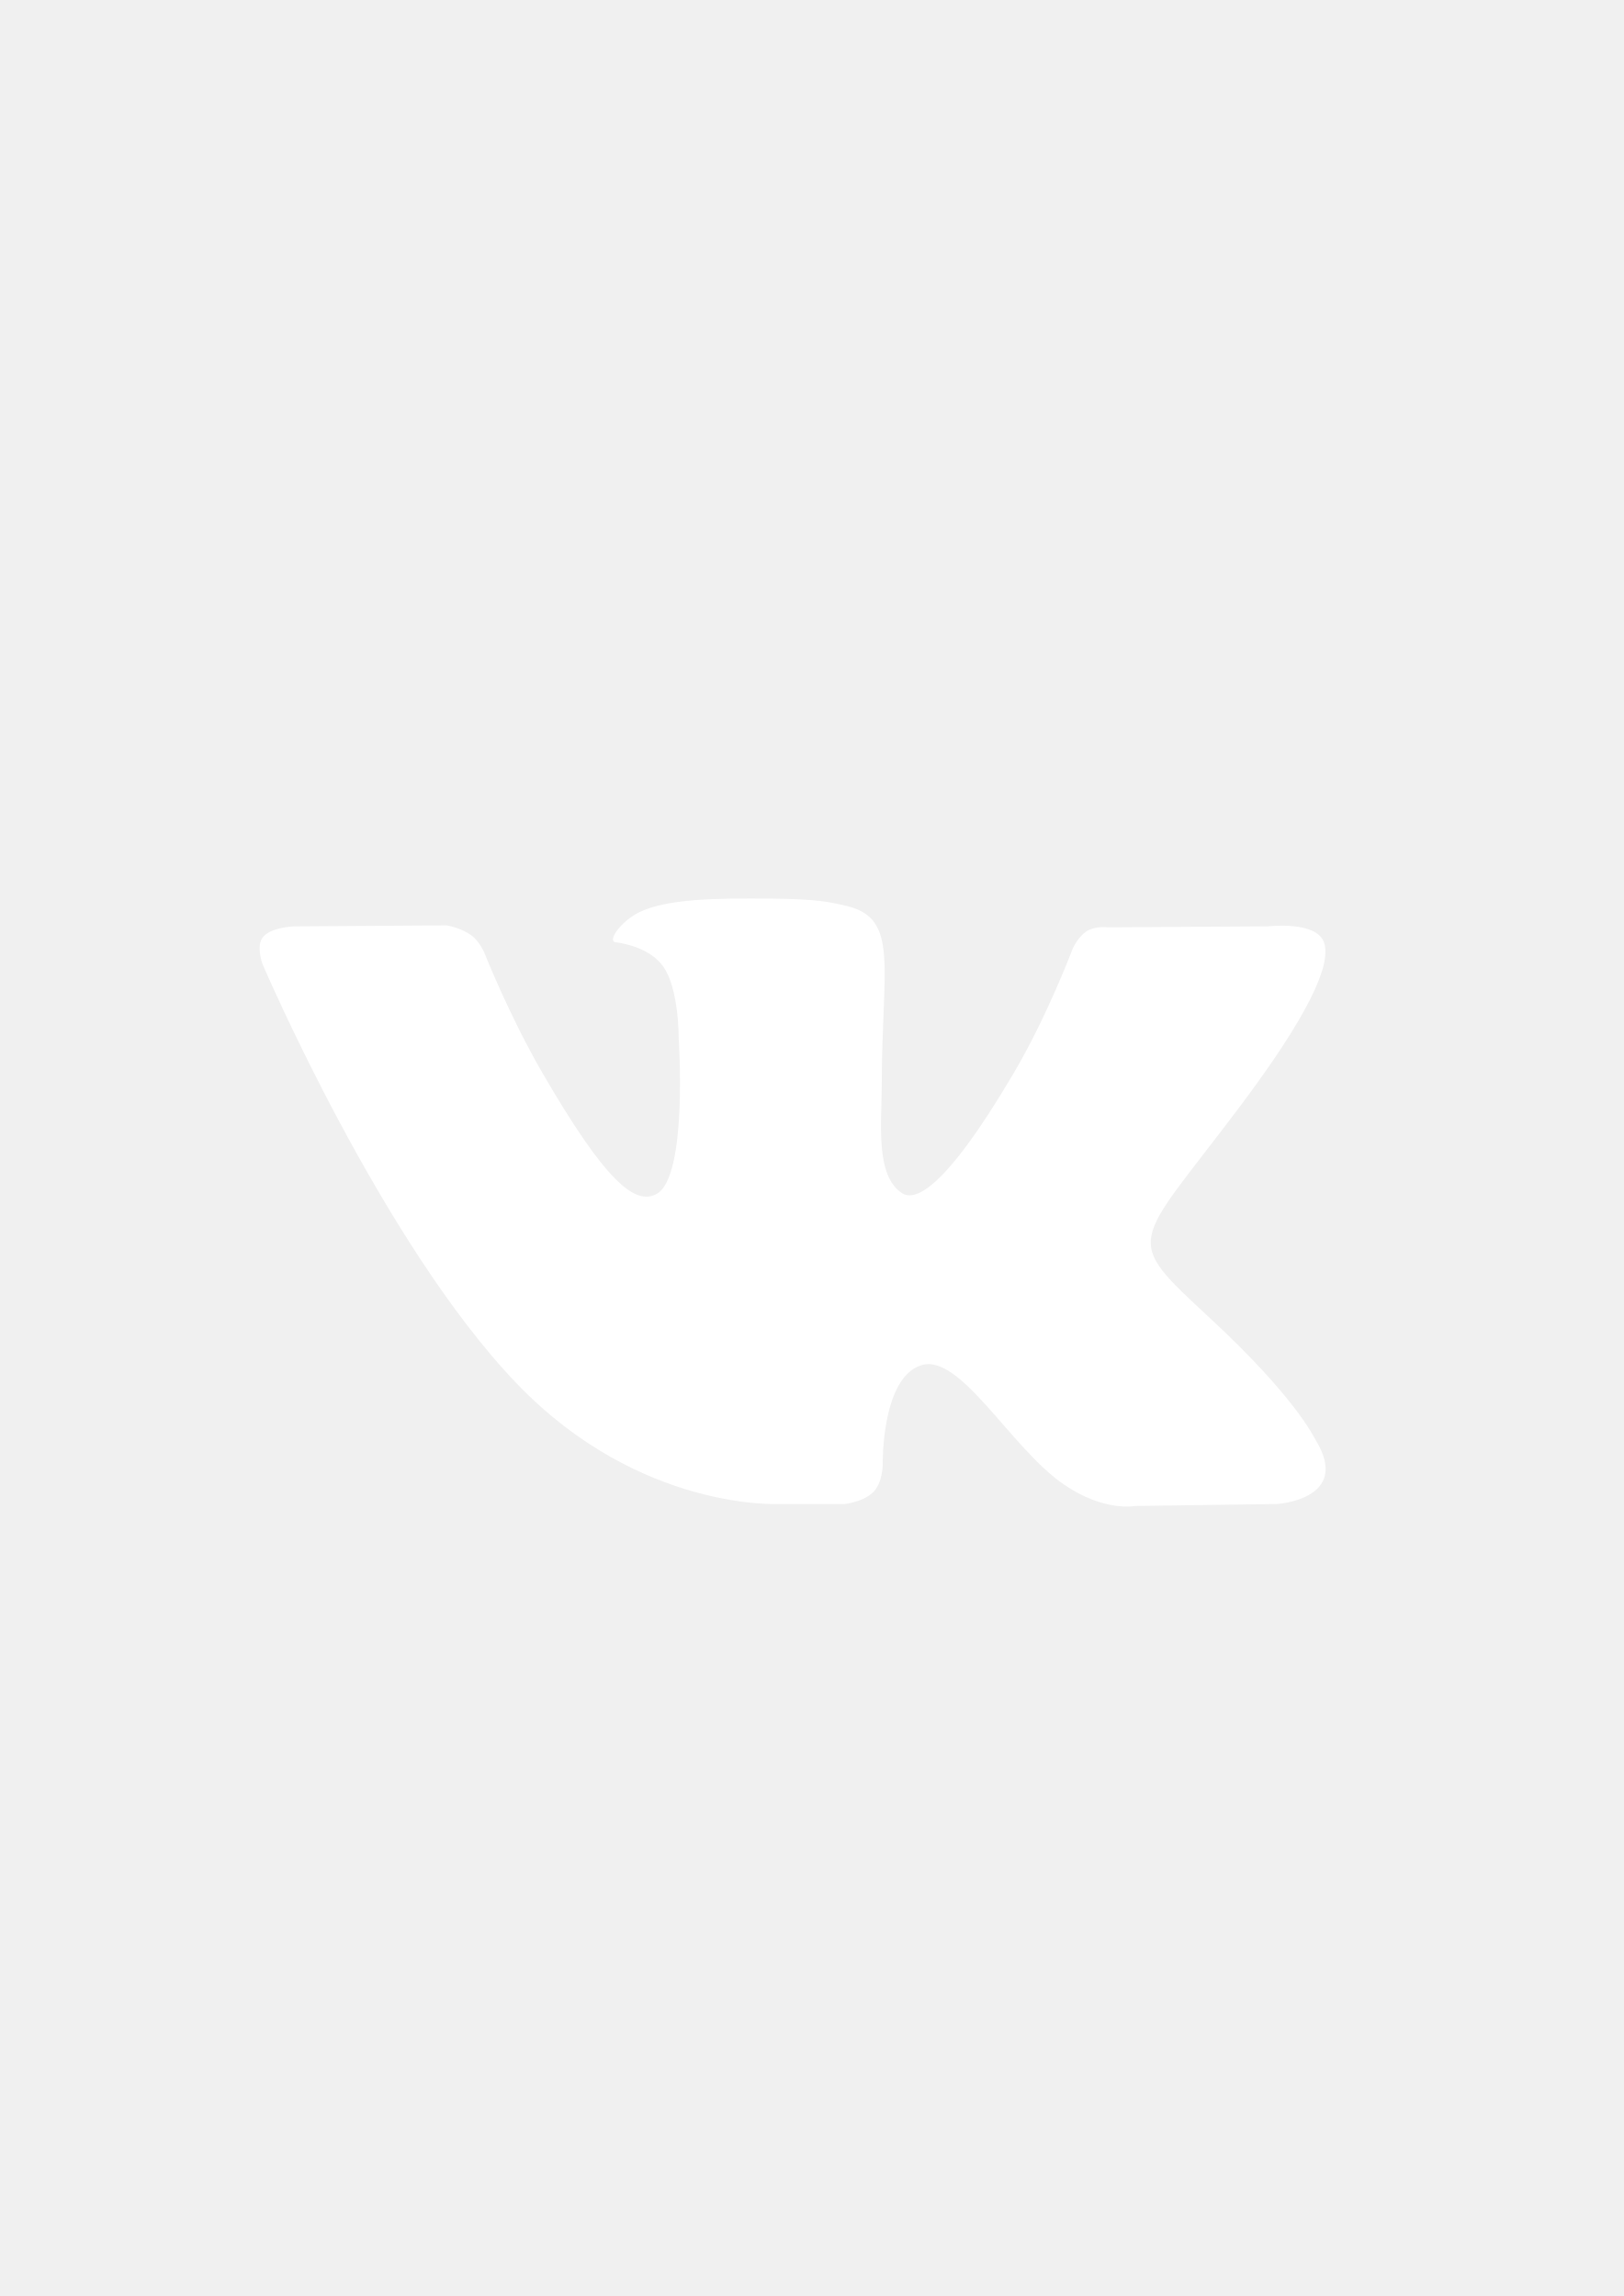
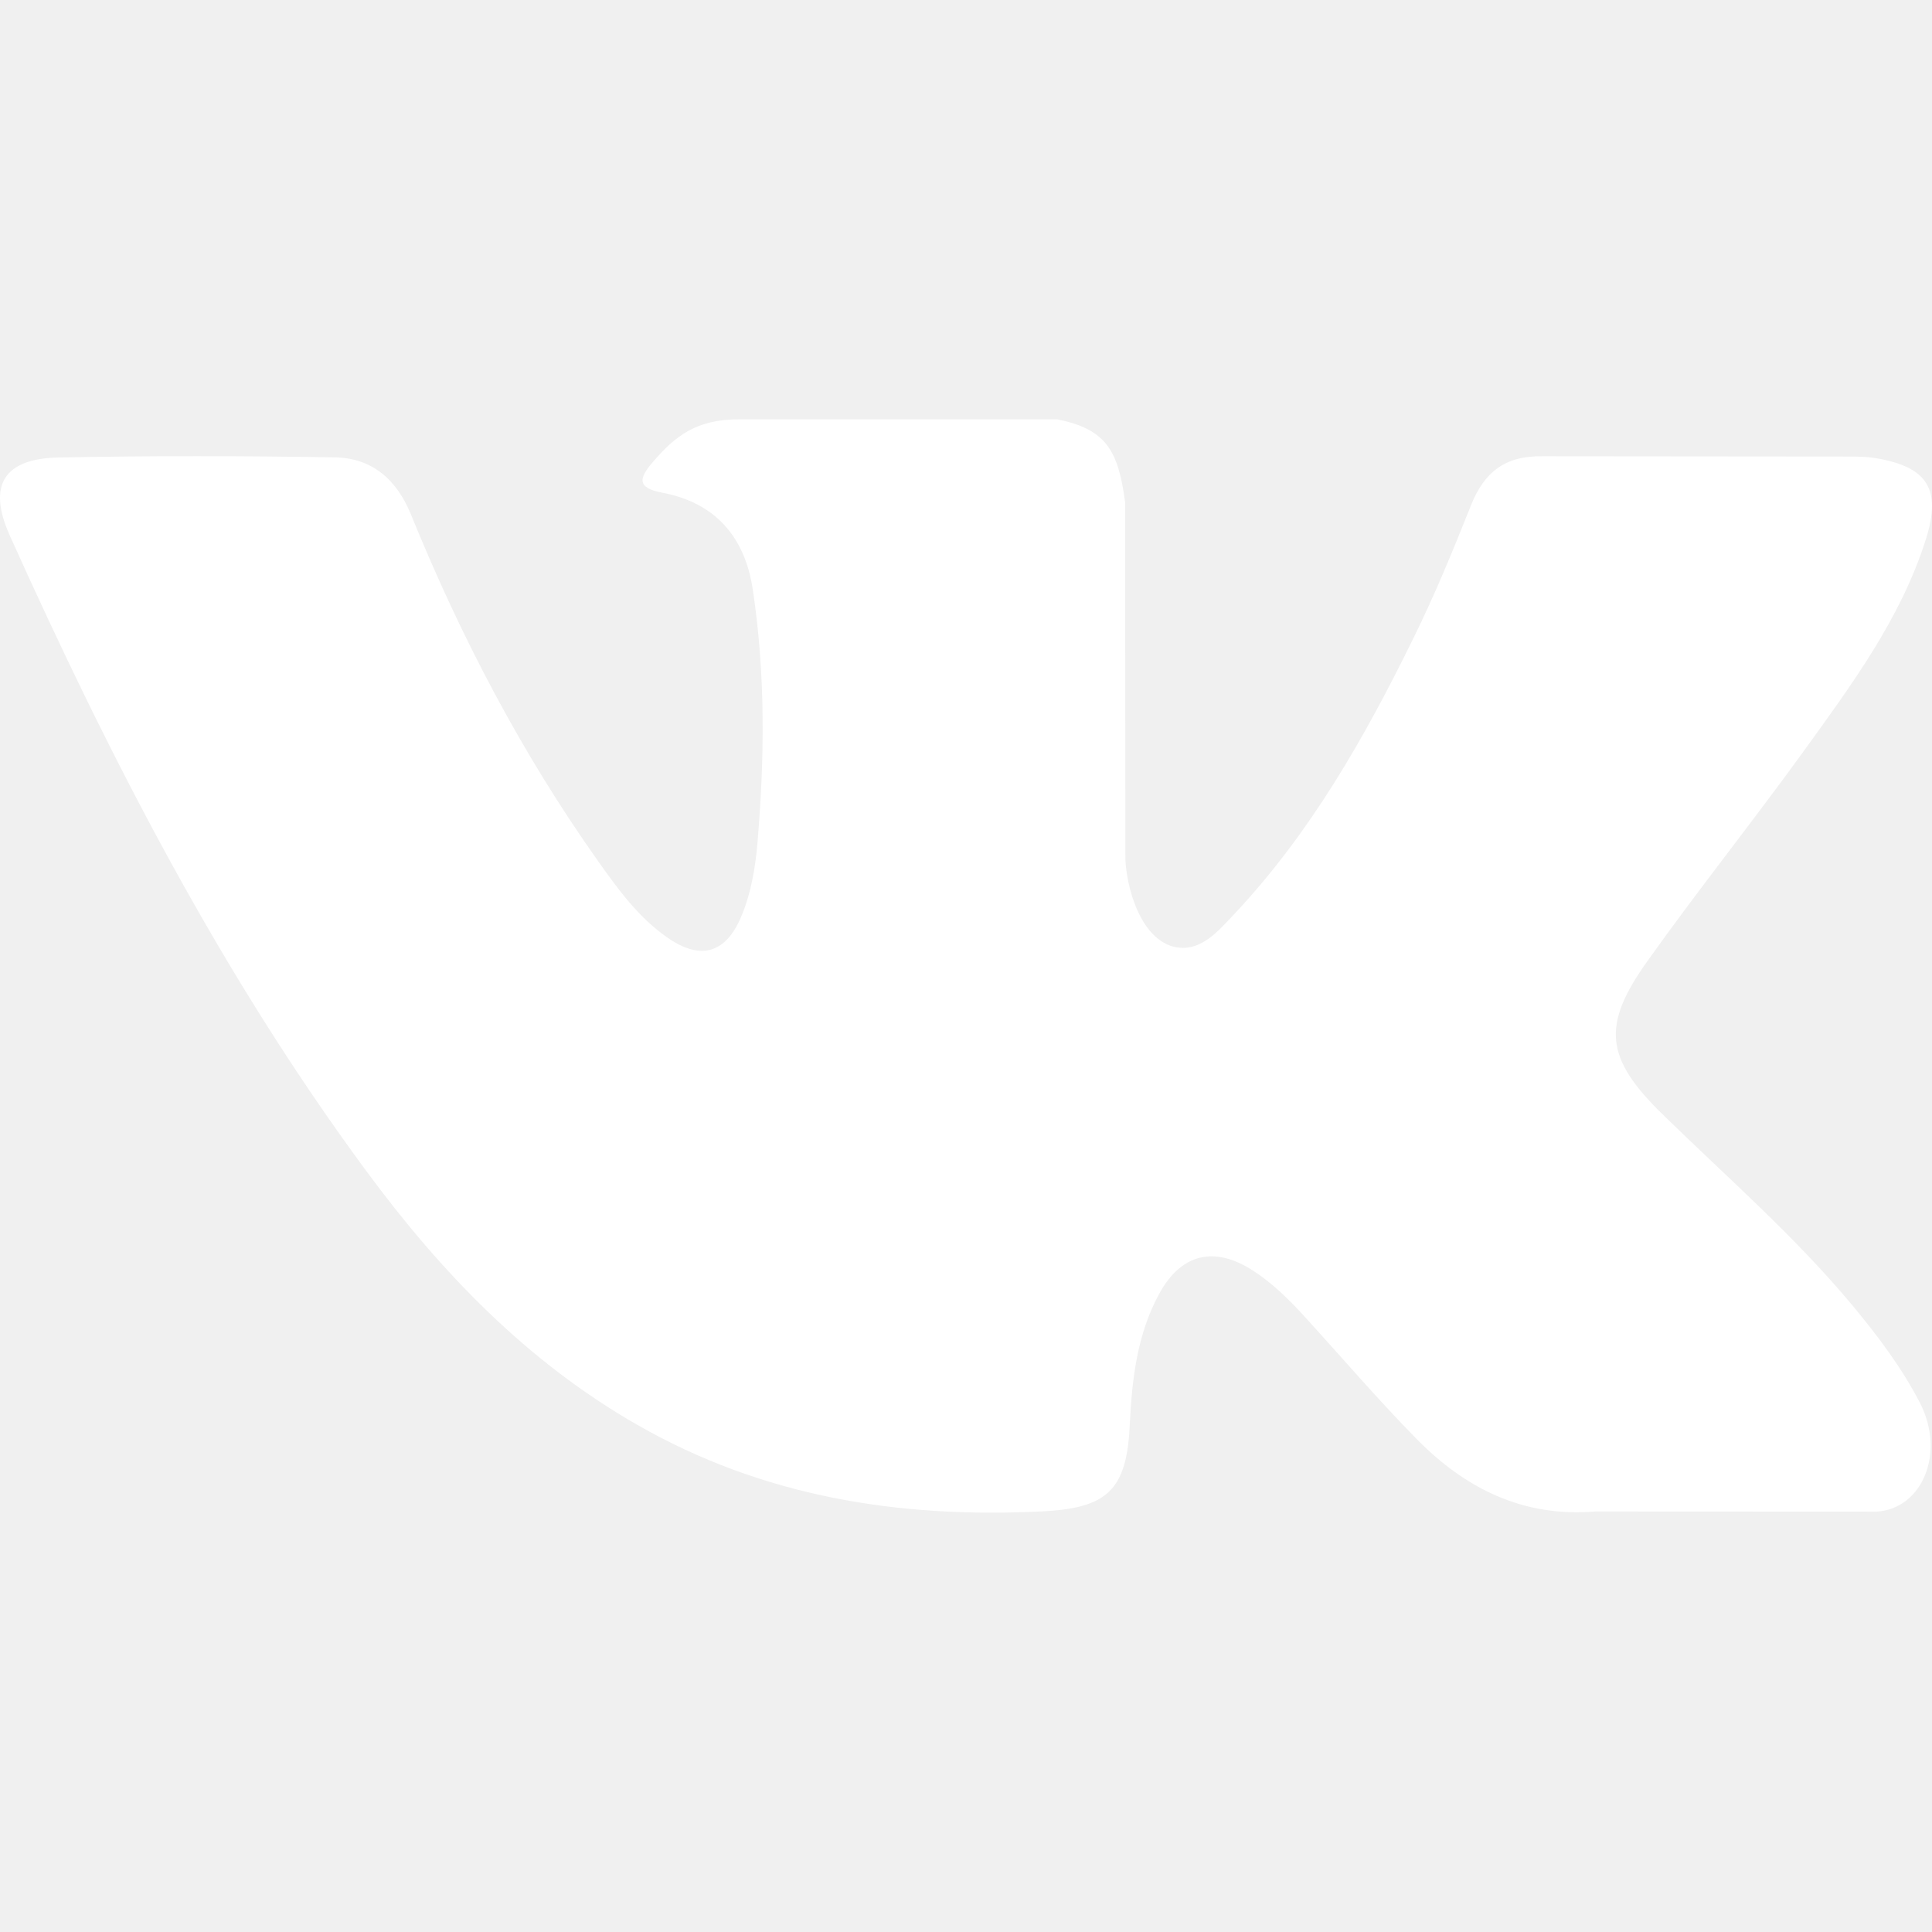
- <svg xmlns="http://www.w3.org/2000/svg" xml:space="preserve" width="210mm" height="297mm" version="1.1" style="shape-rendering:geometricPrecision; text-rendering:geometricPrecision; image-rendering:optimizeQuality; fill-rule:evenodd; clip-rule:evenodd" viewBox="0 0 21000 29700">
-   <defs>
-     <style type="text/css">
-    
-     .fil0 {fill:white}
-    
-   </style>
-   </defs>
-   <g id="Слой_x0020_1">
-     <path class="fil0" d="M10103.38 19455.19l824.12 0c0,0 248.94,-27.33 376.03,-164.34 116.98,-125.78 113.24,-361.99 113.24,-361.99 0,0 -16.1,-1105.81 497.13,-1268.65 505.93,-160.41 1155.6,1068.75 1844.21,1541.37 520.71,357.69 916.4,279.26 916.4,279.26l1841.22 -25.64c0,0 963.19,-59.33 506.49,-816.63 -37.43,-61.95 -265.97,-560.21 -1368.98,-1584.04 -1154.48,-1071.56 -999.88,-898.24 390.82,-2751.81 846.96,-1128.84 1185.55,-1818.01 1079.8,-2113.18 -100.89,-281.13 -723.8,-206.83 -723.8,-206.83l-2073.12 12.91c0,0 -153.67,-20.96 -267.66,47.17 -111.37,66.82 -183.05,222.55 -183.05,222.55 0,0 -328.11,873.53 -765.72,1616.42 -923.13,1567.57 -1292.24,1650.3 -1443.1,1552.97 -350.95,-226.85 -263.35,-911.34 -263.35,-1397.62 0,-1519.09 230.41,-2152.48 -448.65,-2316.45 -225.36,-54.47 -391.19,-90.4 -967.49,-96.21 -739.71,-7.67 -1365.8,2.25 -1720.3,175.94 -235.84,115.49 -417.77,372.85 -306.96,387.63 137.01,18.34 447.34,83.67 611.87,307.71 212.44,288.99 204.95,938.11 204.95,938.11 0,0 122.04,1788.25 -285.06,2010.42 -279.45,152.36 -662.78,-158.72 -1485.77,-1580.86 -421.7,-728.48 -740.08,-1533.69 -740.08,-1533.69 0,0 -61.39,-150.49 -170.89,-230.97 -132.89,-97.52 -318.57,-128.59 -318.57,-128.59l-1969.99 12.91c0,0 -295.73,8.24 -404.29,136.82 -96.58,114.36 -7.67,350.95 -7.67,350.95 0,0 1542.3,3608.31 3288.62,5426.69 1601.22,1667.17 3419.6,1557.67 3419.6,1557.67l0 0z" />
+ <svg xmlns="http://www.w3.org/2000/svg" version="1.1" id="Layer_1" x="0px" y="0px" viewBox="0 0 304.36 304.36" style="enable-background:new 0 0 304.36 304.36;" xml:space="preserve" width="512px" height="512px">
+   <g>
+     <g id="XMLID_1_">
+       <path id="XMLID_807_" d="M261.945,175.576c10.096,9.857,20.752,19.131,29.807,29.982   c4,4.822,7.787,9.798,10.684,15.394c4.105,7.955,0.387,16.709-6.746,17.184l-44.34-0.02c-11.436,0.949-20.559-3.655-28.23-11.474   c-6.139-6.253-11.824-12.908-17.727-19.372c-2.42-2.642-4.953-5.128-7.979-7.093c-6.053-3.929-11.307-2.726-14.766,3.587   c-3.523,6.421-4.322,13.531-4.668,20.687c-0.475,10.441-3.631,13.186-14.119,13.664c-22.414,1.057-43.686-2.334-63.447-13.641   c-17.422-9.968-30.932-24.04-42.691-39.971C34.828,153.482,17.295,119.395,1.537,84.353C-2.01,76.458,0.584,72.22,9.295,72.07   c14.465-0.281,28.928-0.261,43.41-0.02c5.879,0.086,9.771,3.458,12.041,9.012c7.826,19.243,17.402,37.551,29.422,54.521   c3.201,4.518,6.465,9.036,11.113,12.216c5.142,3.521,9.057,2.354,11.476-3.374c1.535-3.632,2.207-7.544,2.553-11.434   c1.146-13.383,1.297-26.743-0.713-40.079c-1.234-8.323-5.922-13.711-14.227-15.286c-4.238-0.803-3.607-2.38-1.555-4.799   c3.564-4.172,6.916-6.769,13.598-6.769h50.111c7.889,1.557,9.641,5.101,10.721,13.039l0.043,55.663   c-0.086,3.073,1.535,12.192,7.07,14.226c4.43,1.448,7.35-2.096,10.008-4.905c11.998-12.734,20.561-27.783,28.211-43.366   c3.395-6.852,6.314-13.968,9.143-21.078c2.096-5.276,5.385-7.872,11.328-7.757l48.229,0.043c1.43,0,2.877,0.021,4.262,0.258   c8.127,1.385,10.354,4.881,7.844,12.817c-3.955,12.451-11.65,22.827-19.174,33.251c-8.043,11.129-16.645,21.877-24.621,33.072   C252.26,161.544,252.842,166.697,261.945,175.576L261.945,175.576z M261.945,175.576" data-original="#000000" class="active-path" data-old_color="#000000" fill="#FFFFFF" />
+     </g>
  </g>
</svg>
